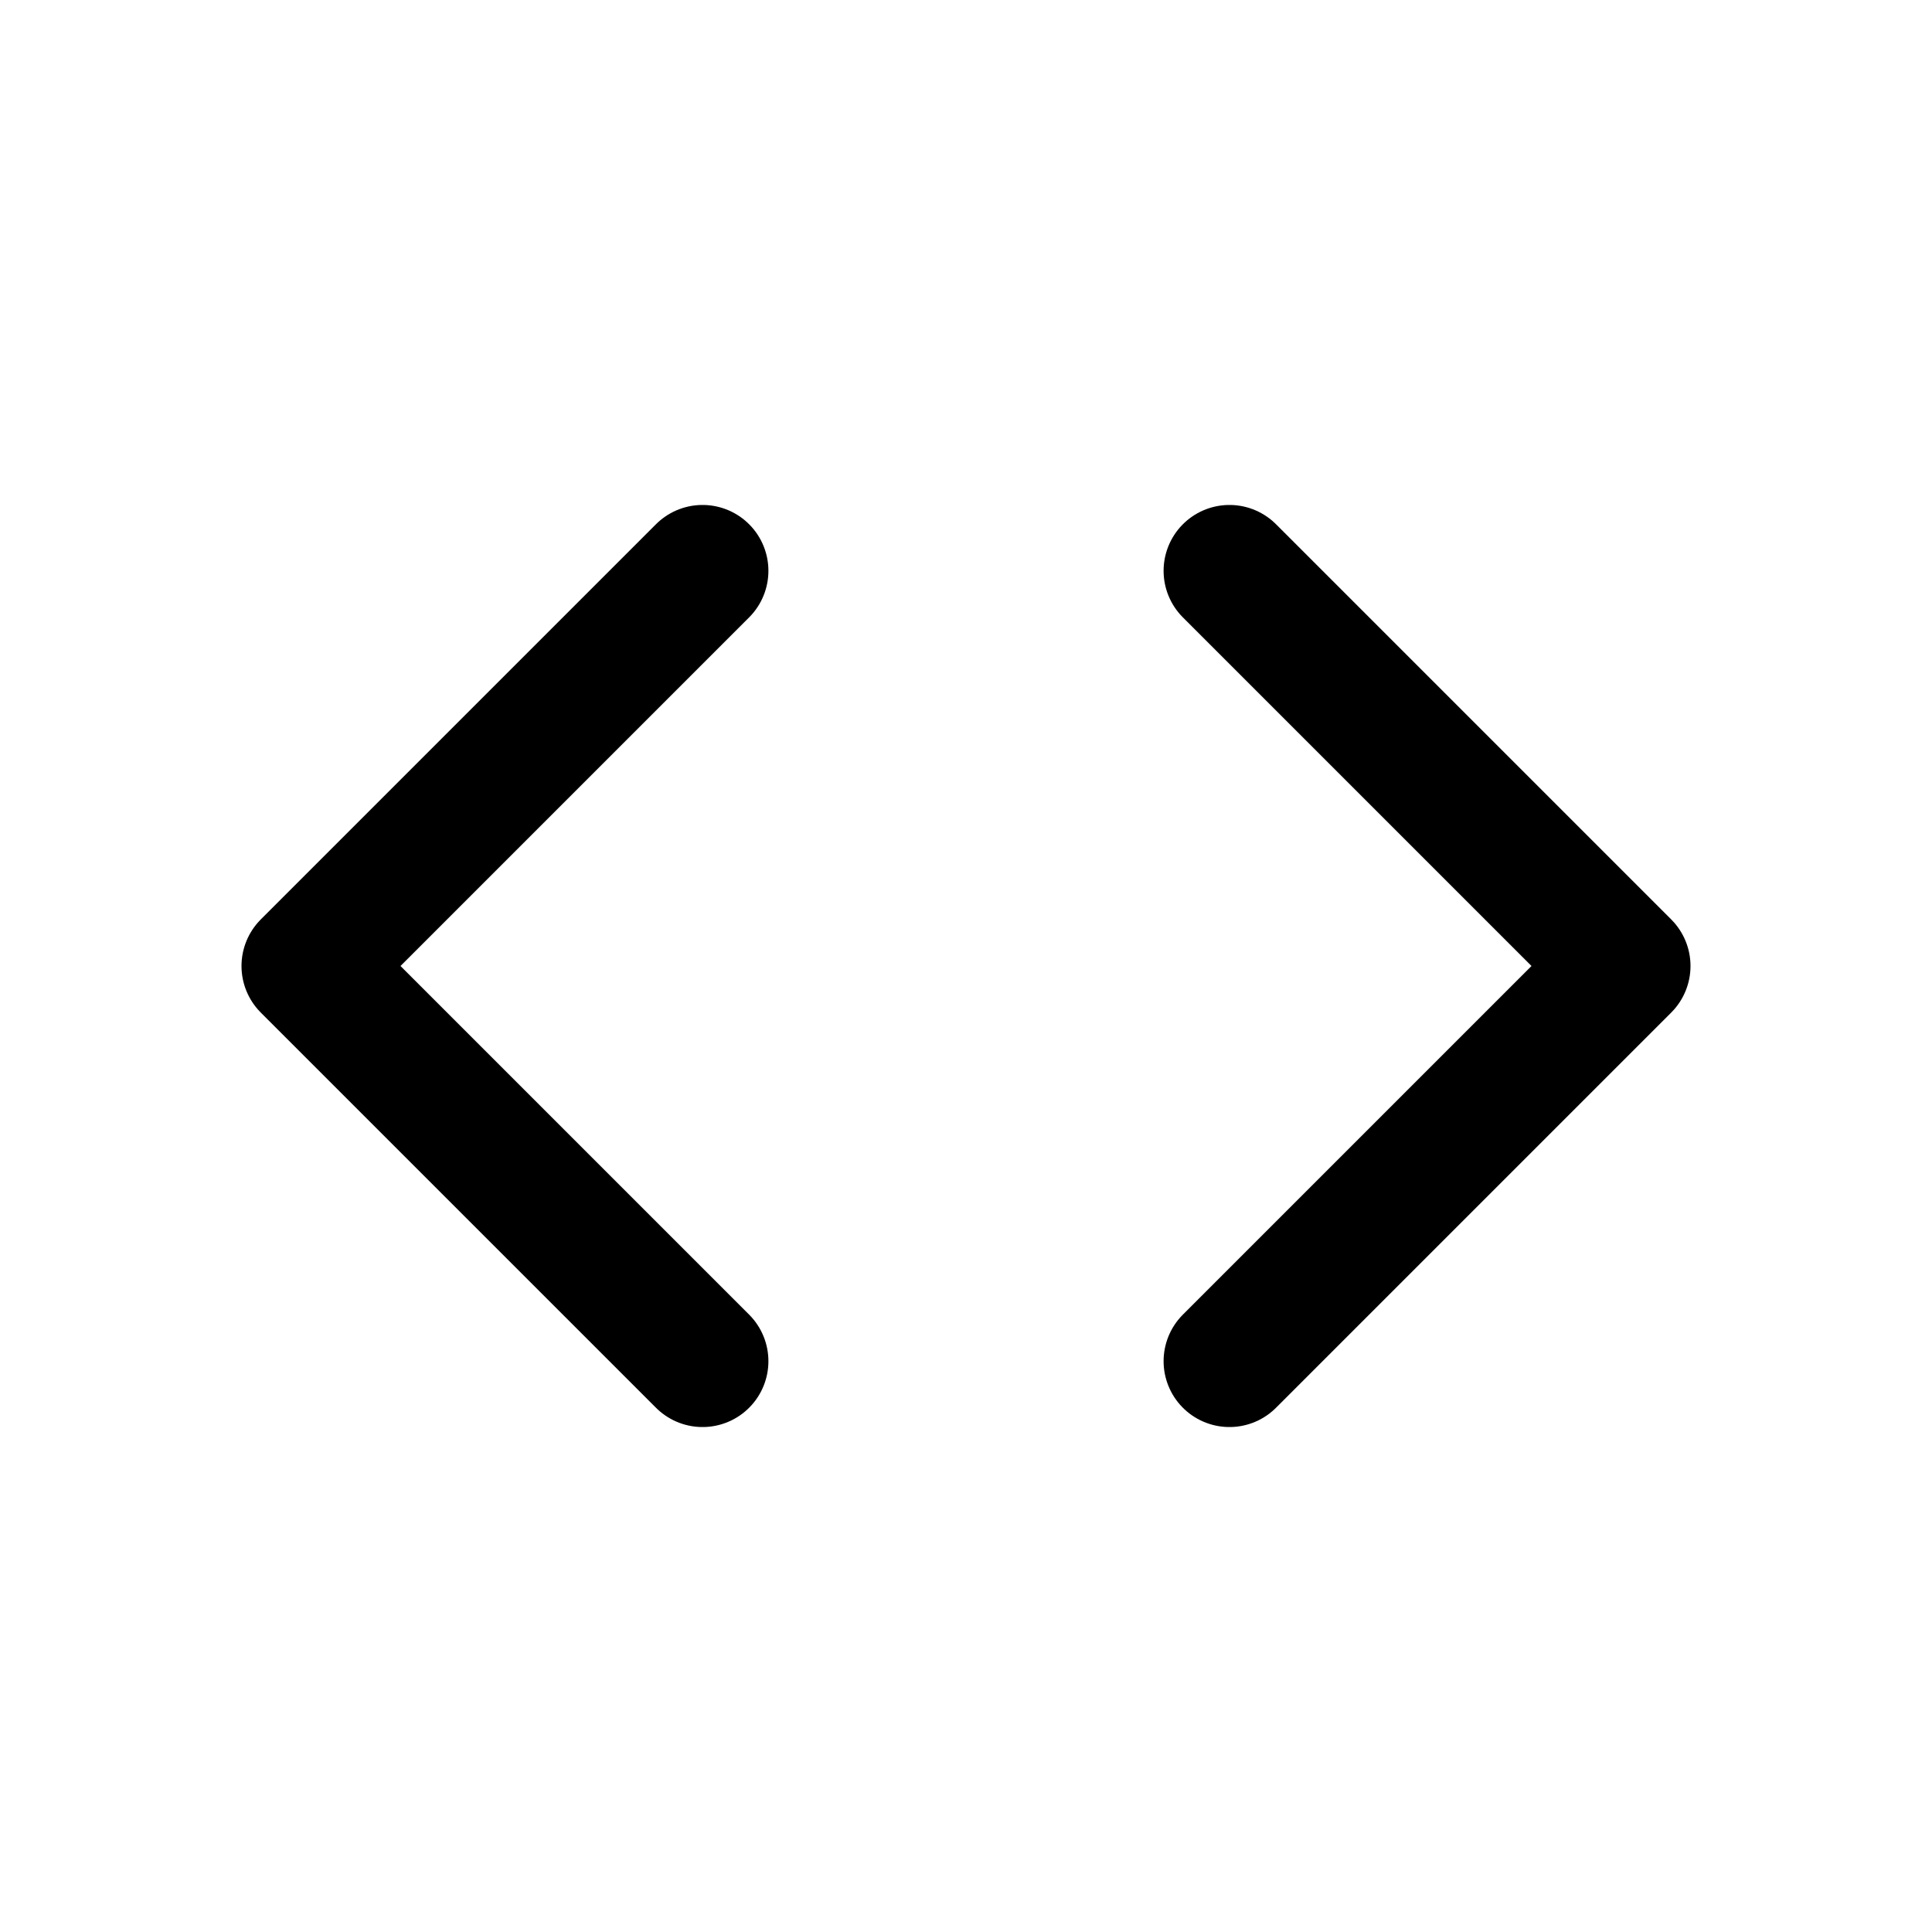
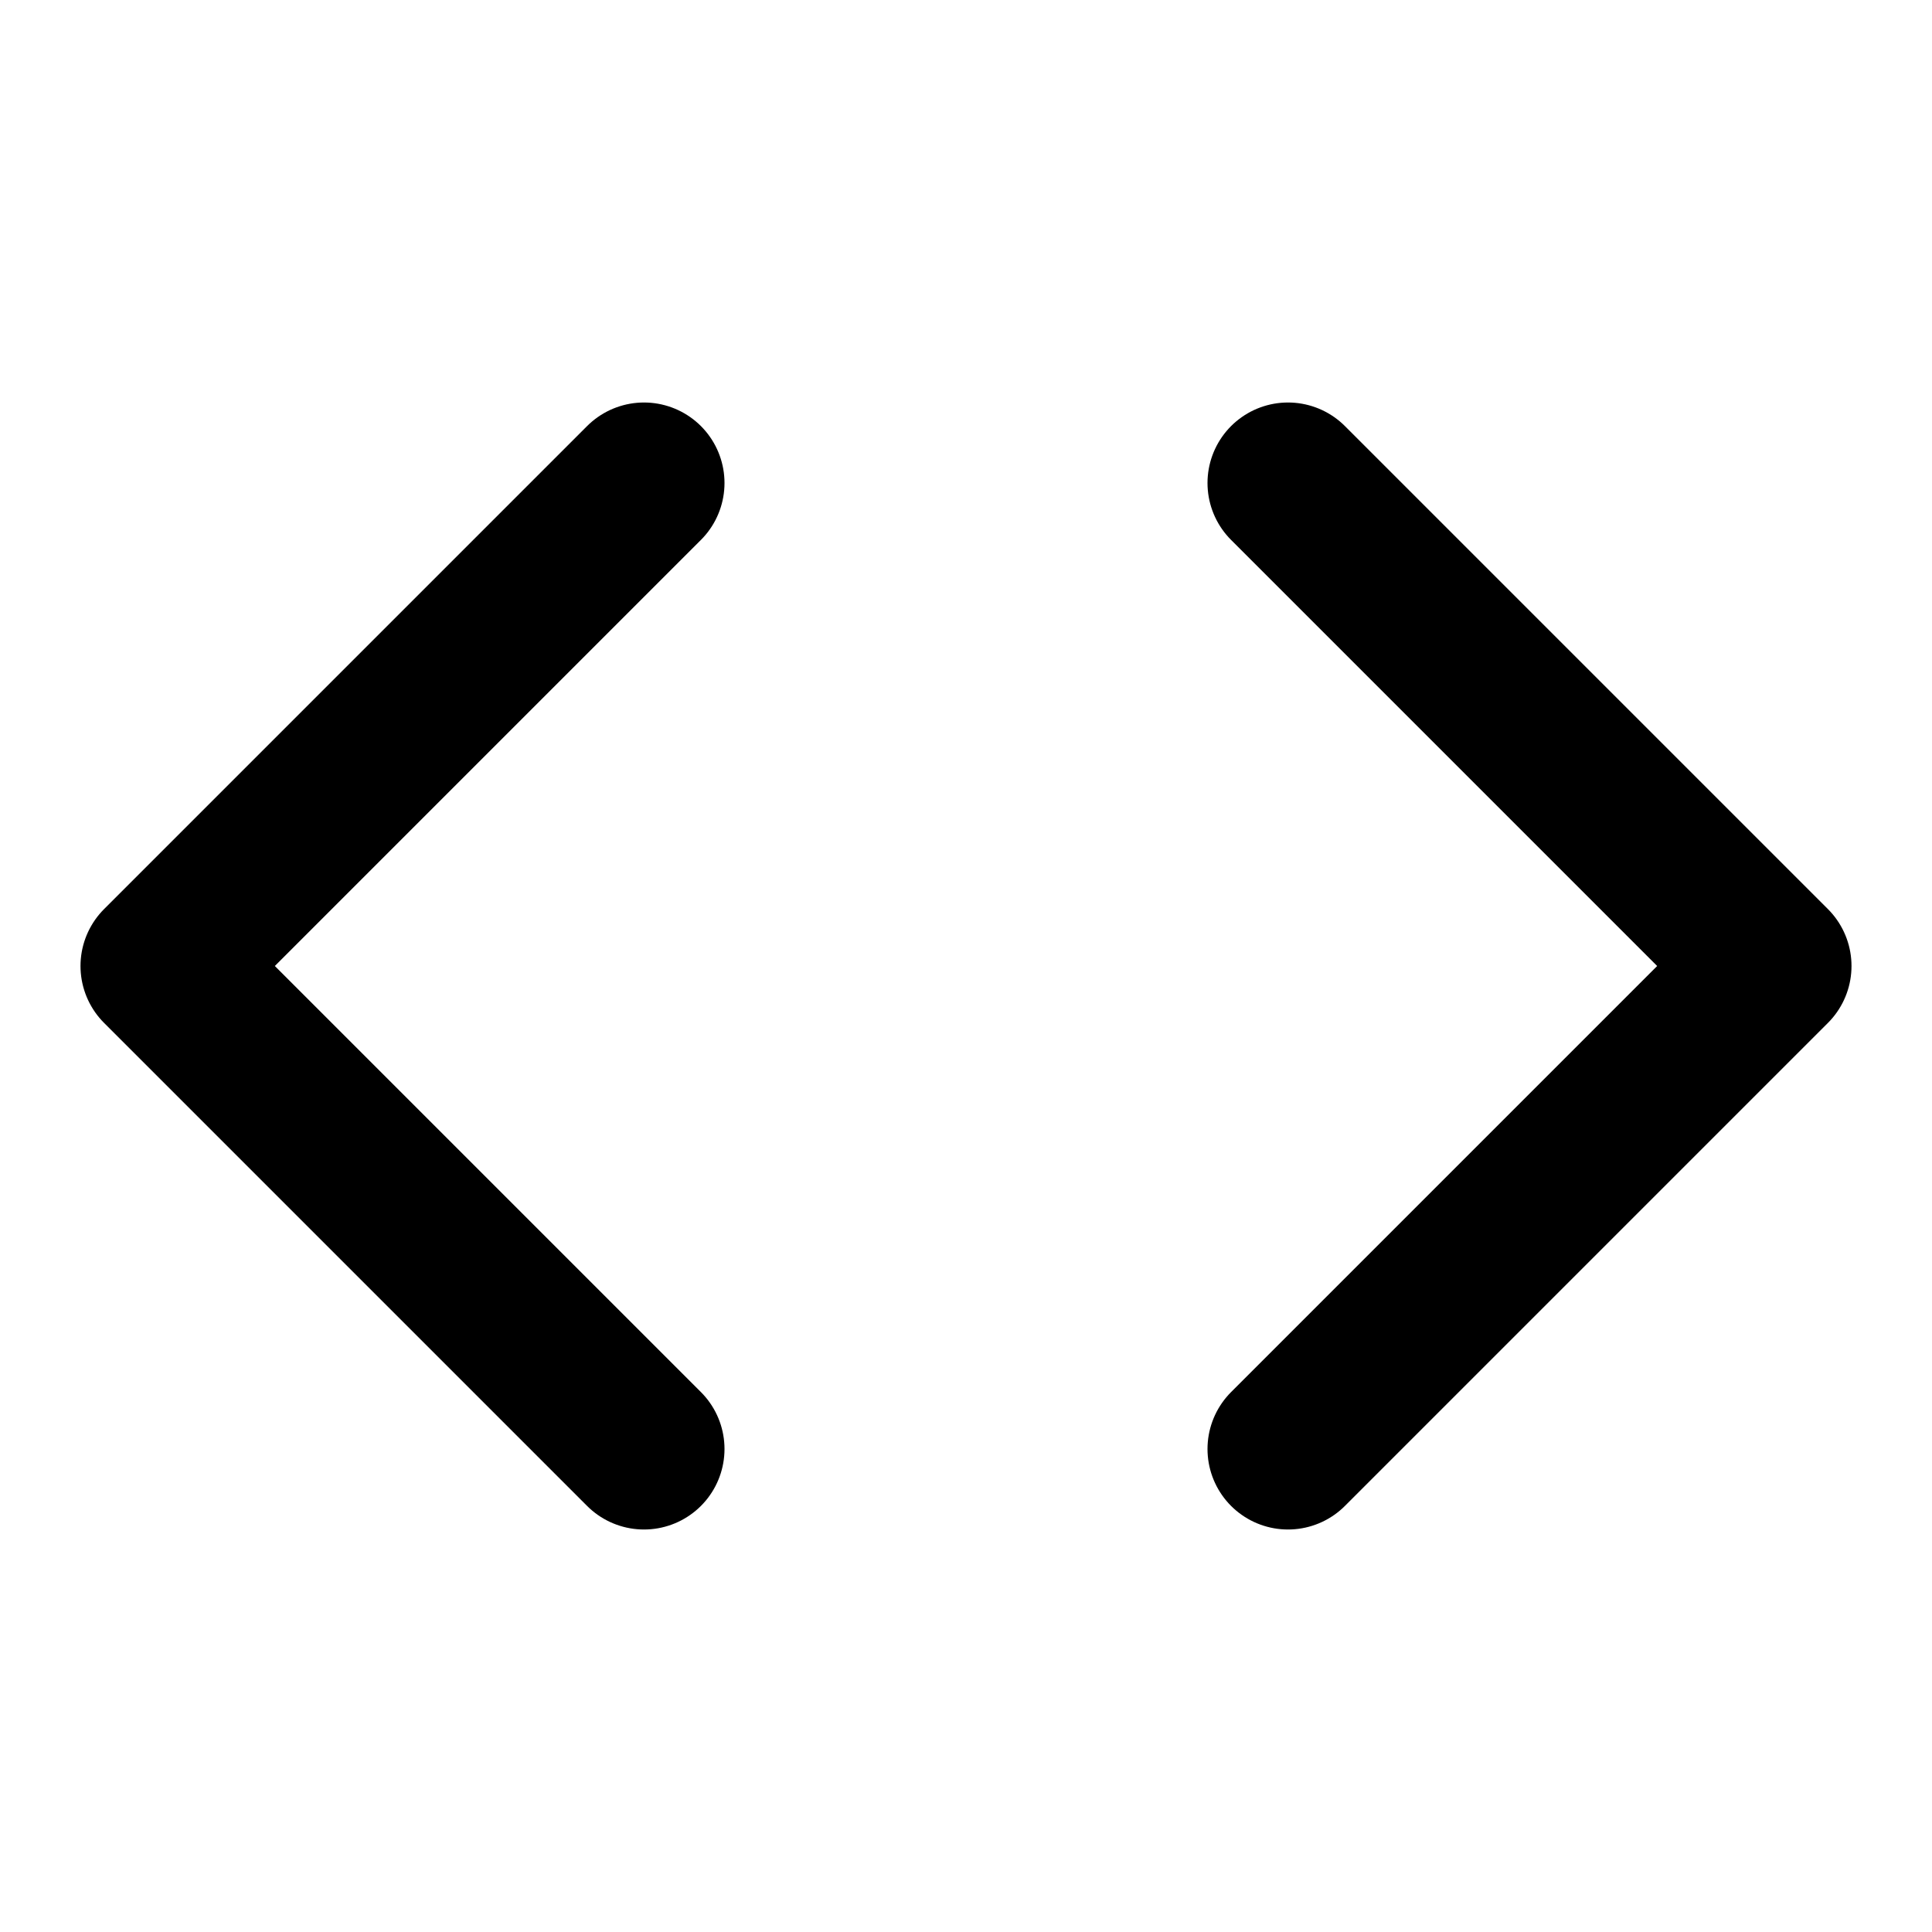
- <svg xmlns="http://www.w3.org/2000/svg" width="22" height="22" viewBox="0 0 22 22" fill="none" stroke="#000" stroke-linecap="round" stroke-linejoin="round">
-   <path d="M8 6.5 3.5 11 8 15.5M14 6.5l4.5 4.5-4.5 4.5" stroke-width="1.5" />
+ <svg xmlns="http://www.w3.org/2000/svg" class="lucide lucide-code" width="24" height="24" viewBox="0 0 24 24" fill="none" stroke="#000" stroke-width="2" stroke-linecap="round" stroke-linejoin="round">
+   <path d="m16 18 6-6-6-6" />
+   <path d="m8 6-6 6 6 6" />
</svg>
